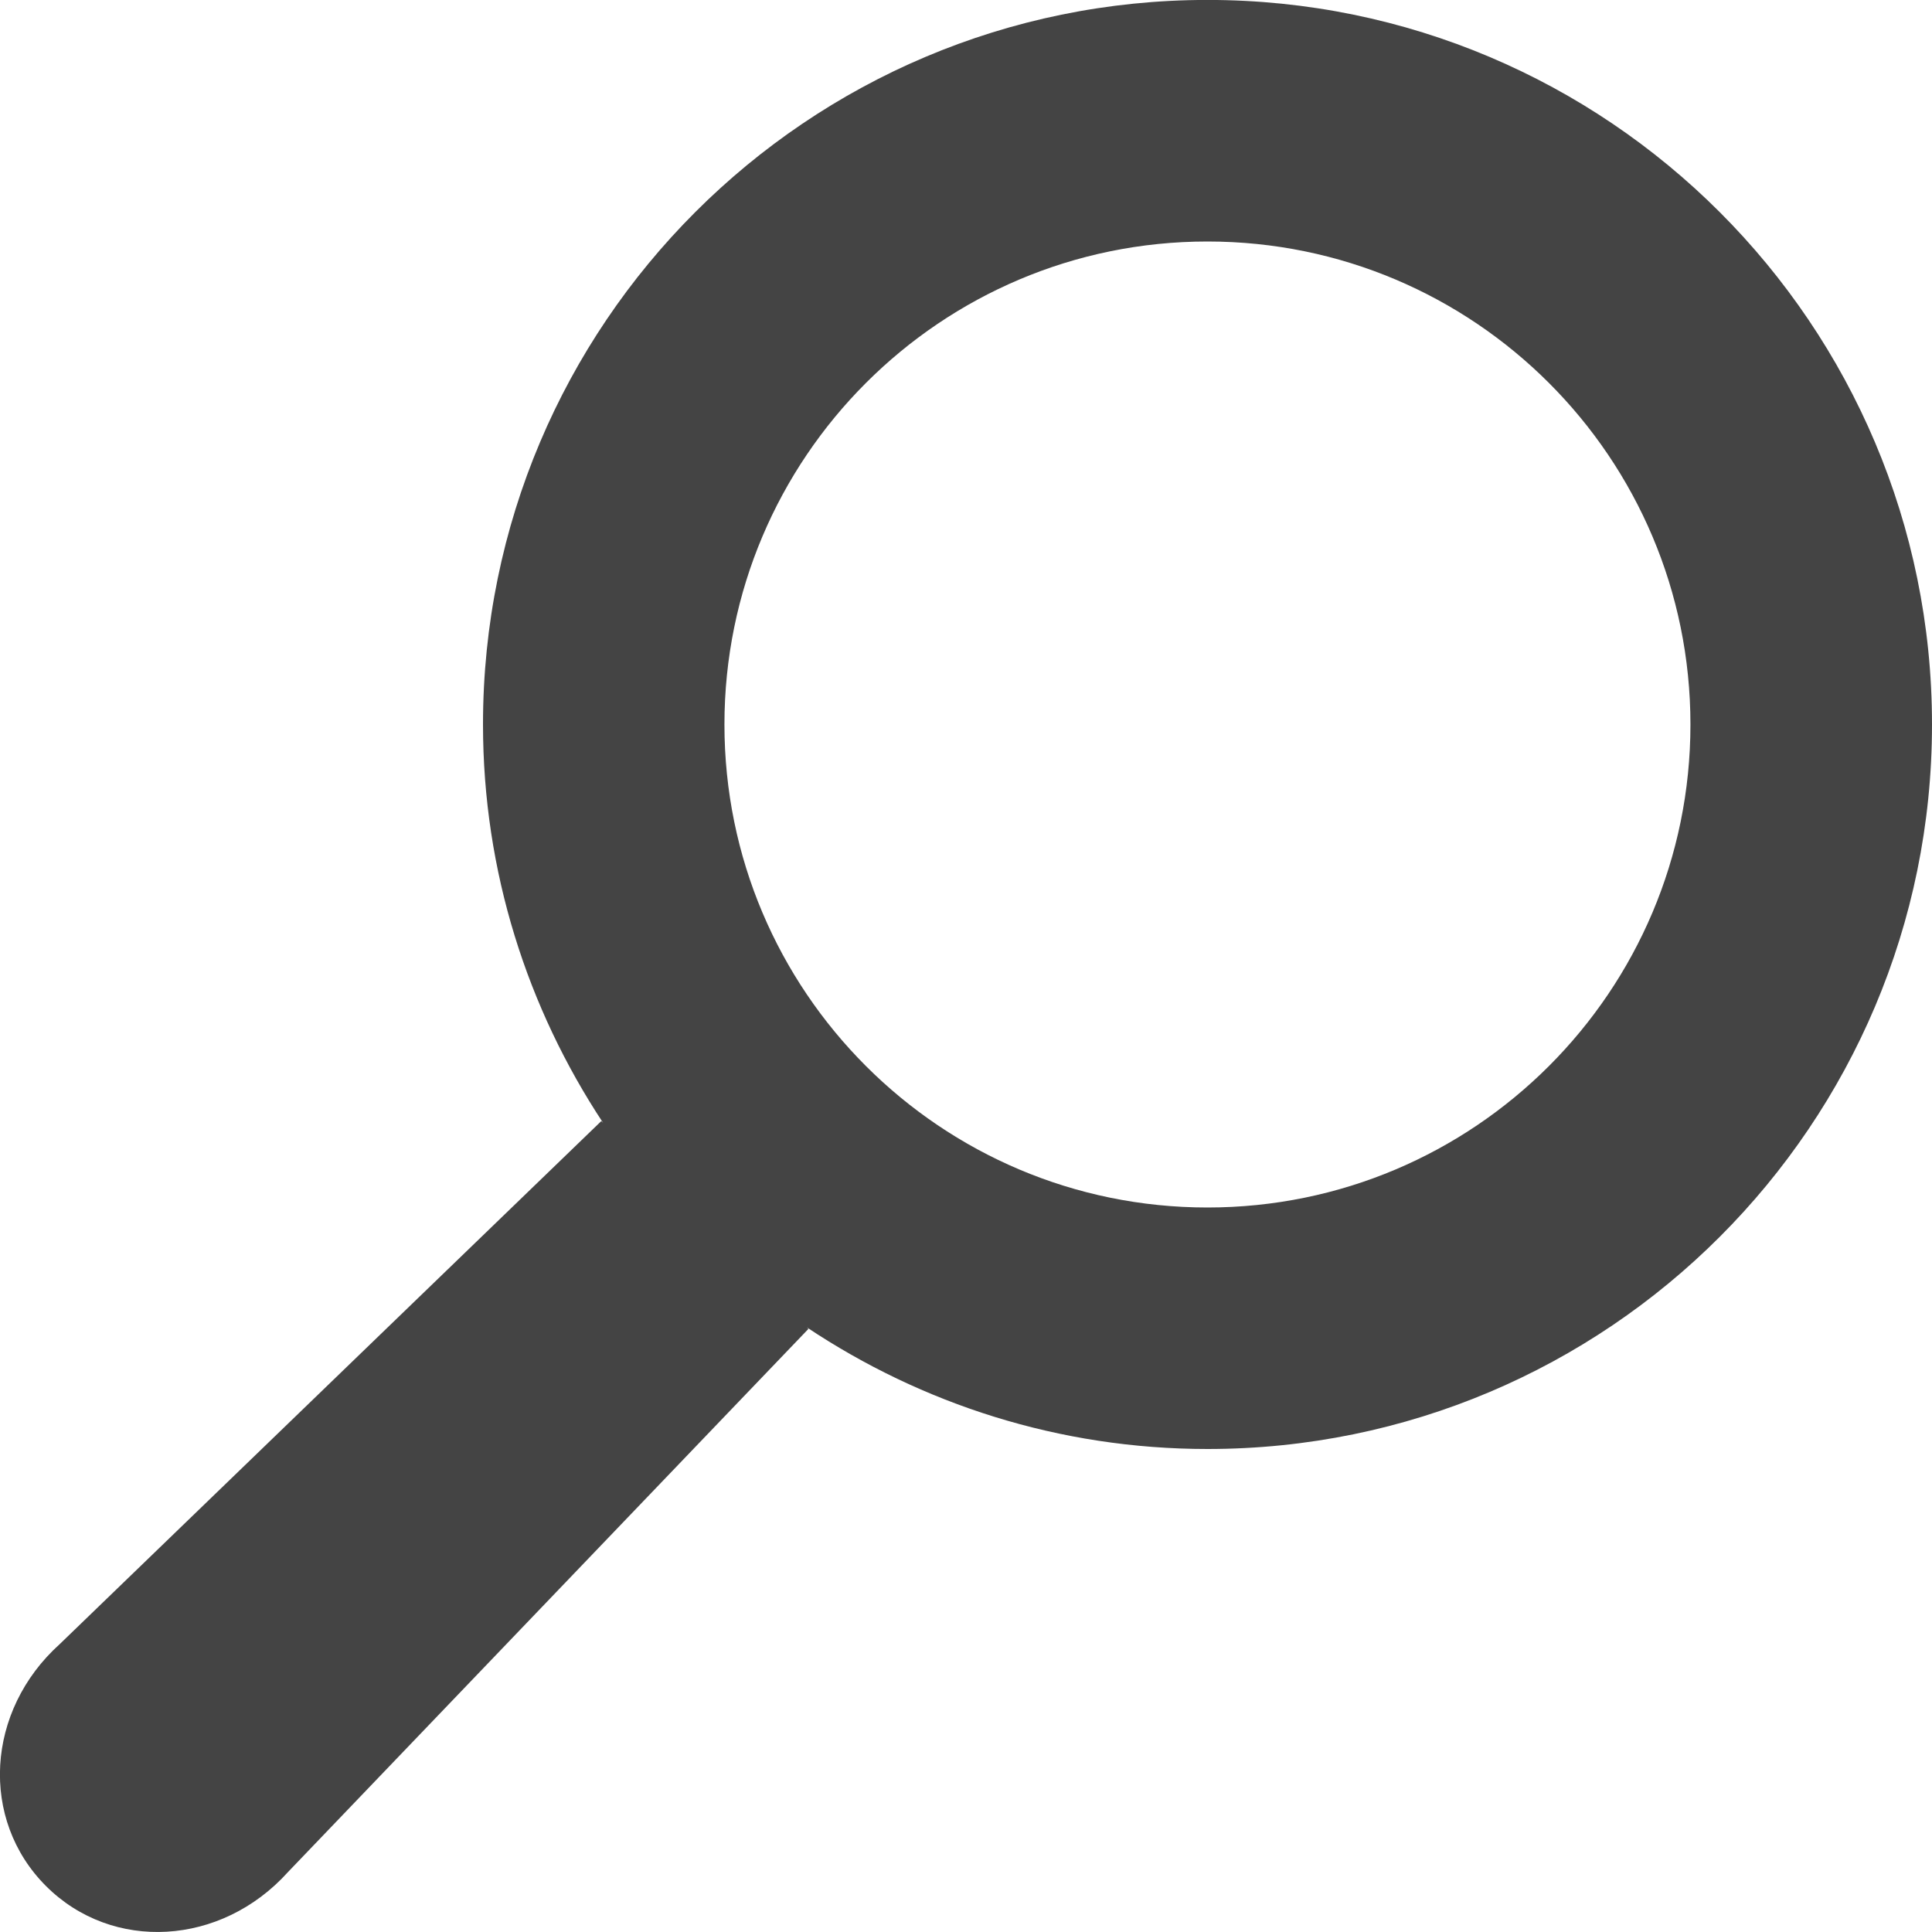
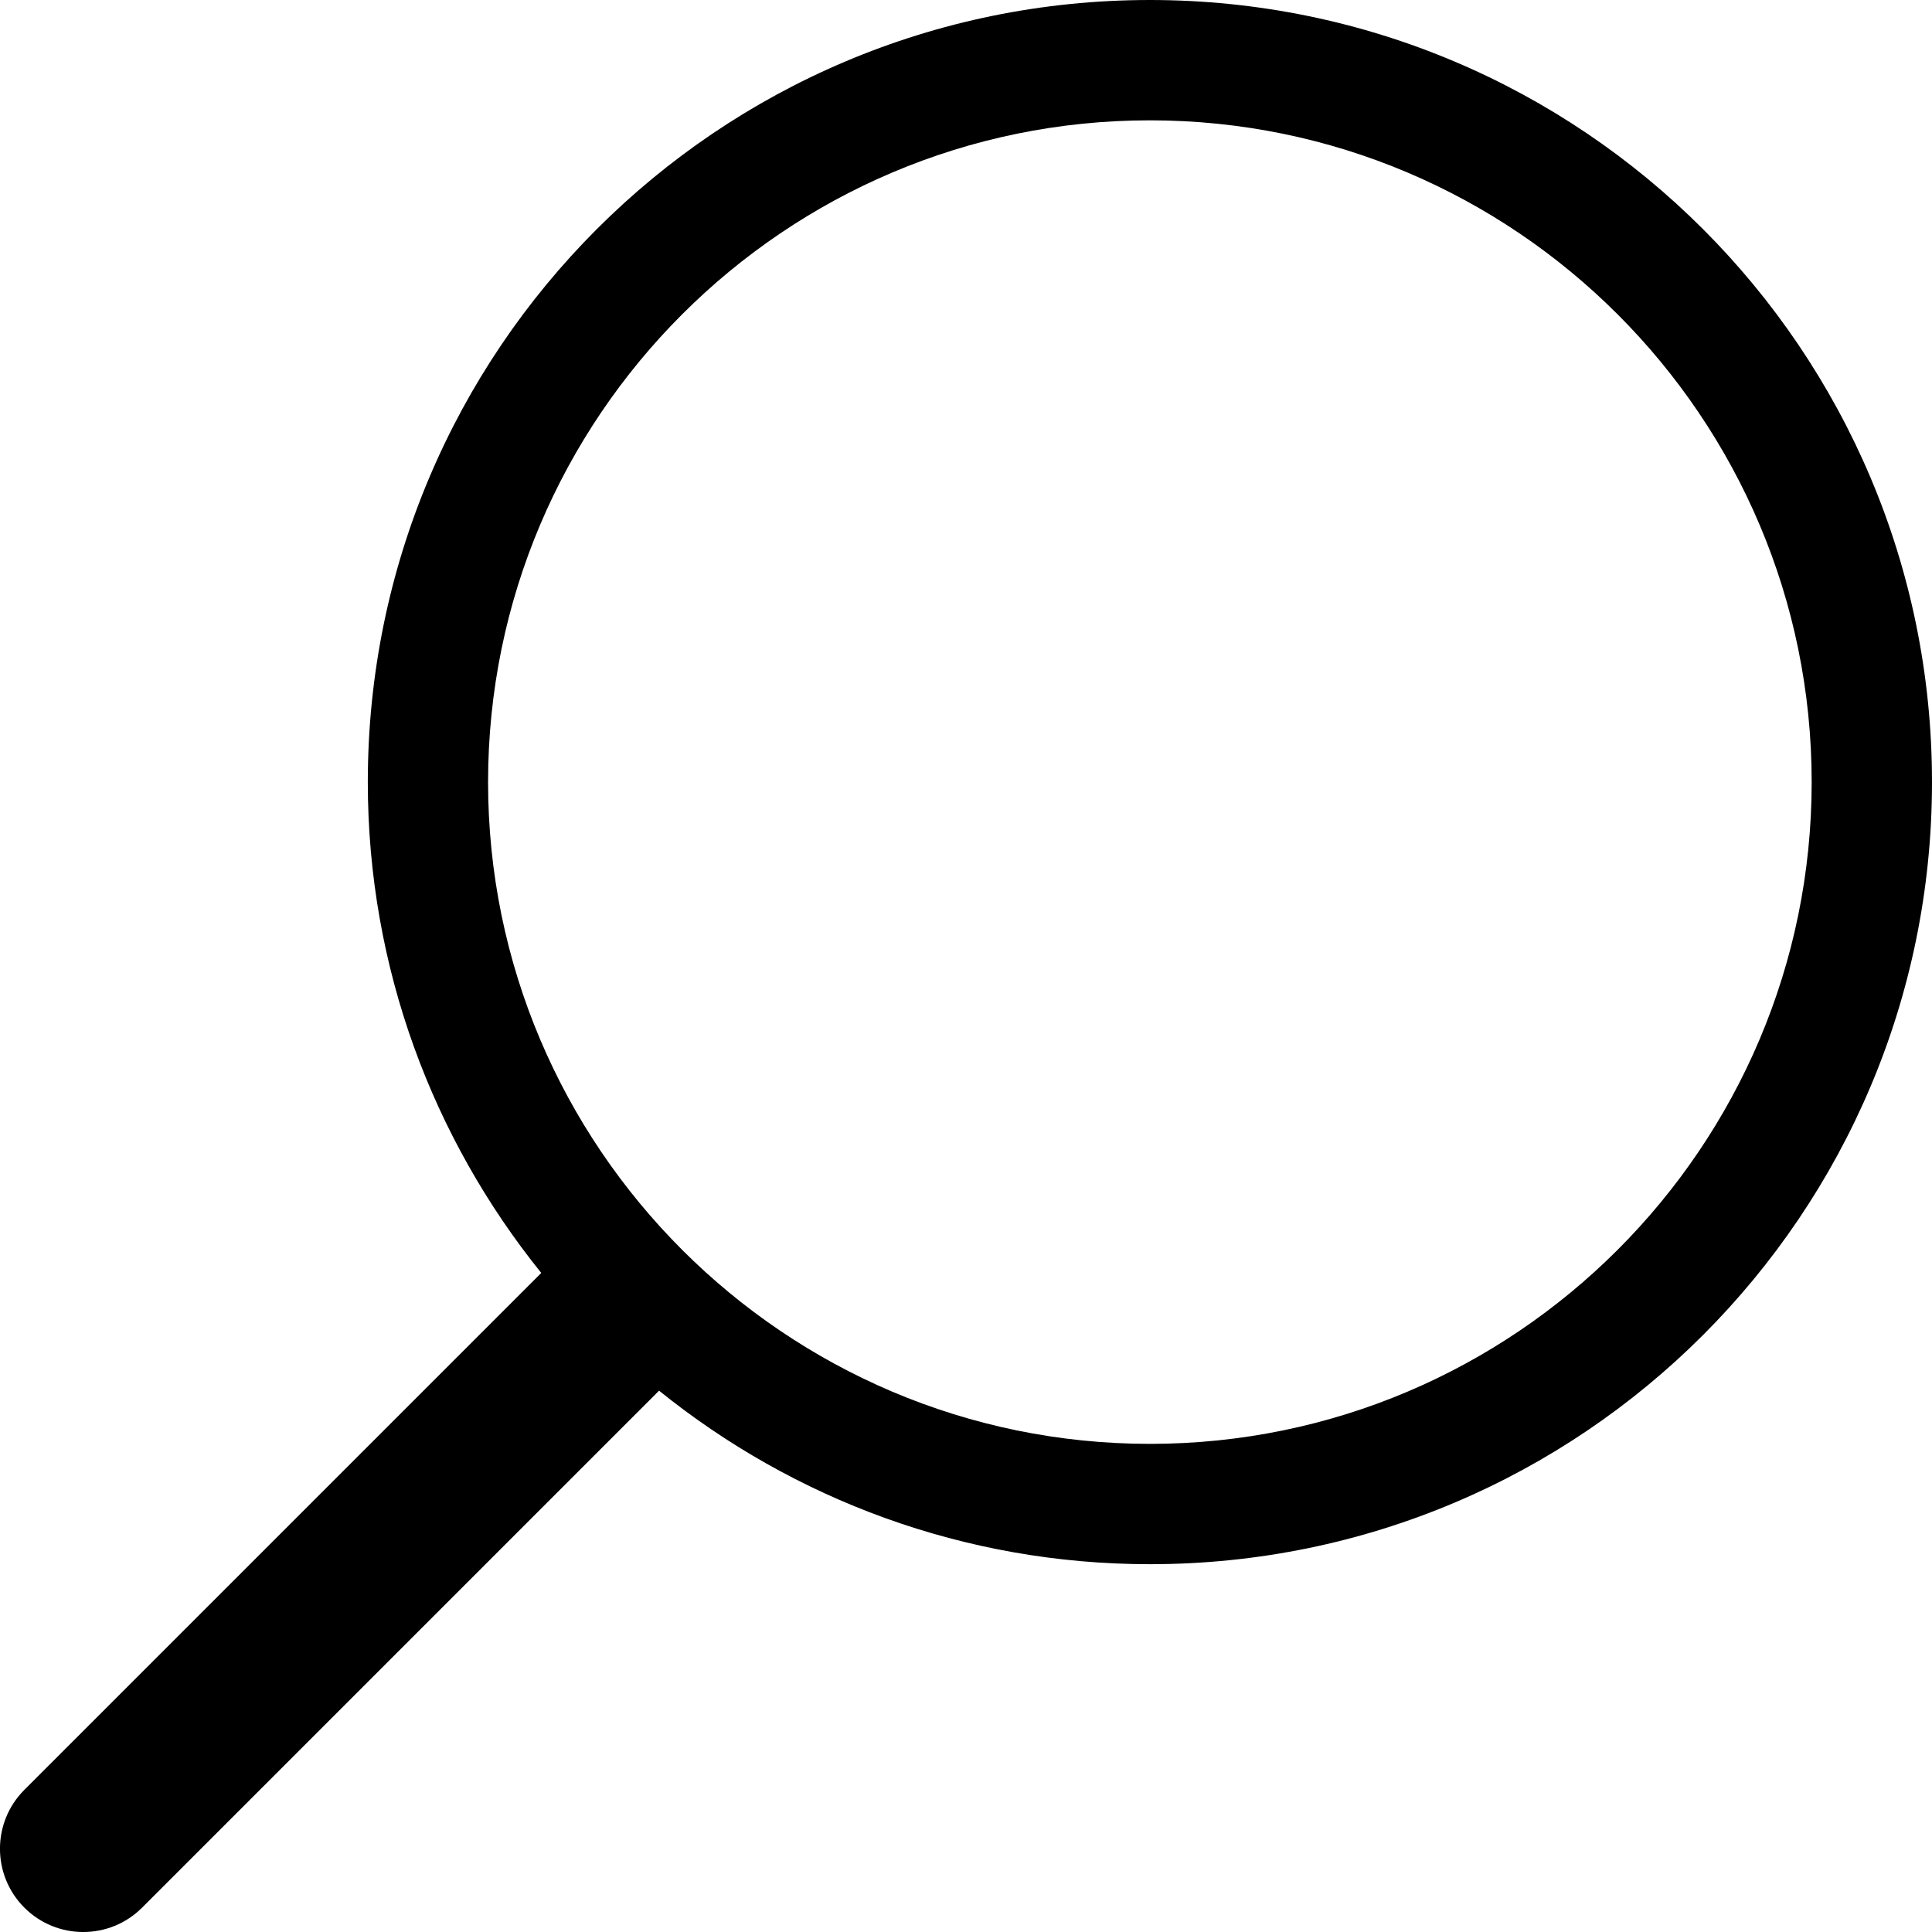
<svg xmlns="http://www.w3.org/2000/svg" version="1.1" id="Layer_2" x="0px" y="0px" width="32px" height="32px" viewBox="0 0 32 32" enable-background="new 0 0 32 32" xml:space="preserve">
-   <path fill="#444444" d="M20-0.001c-6.627,0-12,5.373-12,12c0,2.44,0.738,4.704,1.989,6.599L9.96,18.568L0.991,27.23  c-1.227,1.104-1.33,2.908-0.23,4.008s2.903,0.996,4.008-0.23l8.621-8.997l-0.025-0.025c1.902,1.267,4.178,2.014,6.635,2.014  c6.627,0,12-5.373,12-12S26.627-0.001,20-0.001z M19.999,20c-4.418,0-8-3.582-8-8s3.582-8,8-8s8,3.582,8,8S24.417,20,19.999,20z" />
+   <g>
+     <path d="M19.046,0C11.891,0,6.092,5.799,6.092,12.954c0,3.079,1.08,5.905,2.873,8.13l-8.562,8.562c-0.538,0.538-0.538,1.412,0,1.95   c0.538,0.539,1.413,0.539,1.951,0l8.562-8.562c2.225,1.794,5.051,2.874,8.13,2.874C26.201,25.908,32,20.109,32,12.954   S26.201,0,19.046,0z M19.046,23.915c-6.045,0-10.962-4.917-10.962-10.961c0-6.045,4.917-10.961,10.962-10.961   c6.044,0,10.961,4.916,10.961,10.961C30.007,18.998,25.09,23.915,19.046,23.915z" />
+   </g>
</svg>
